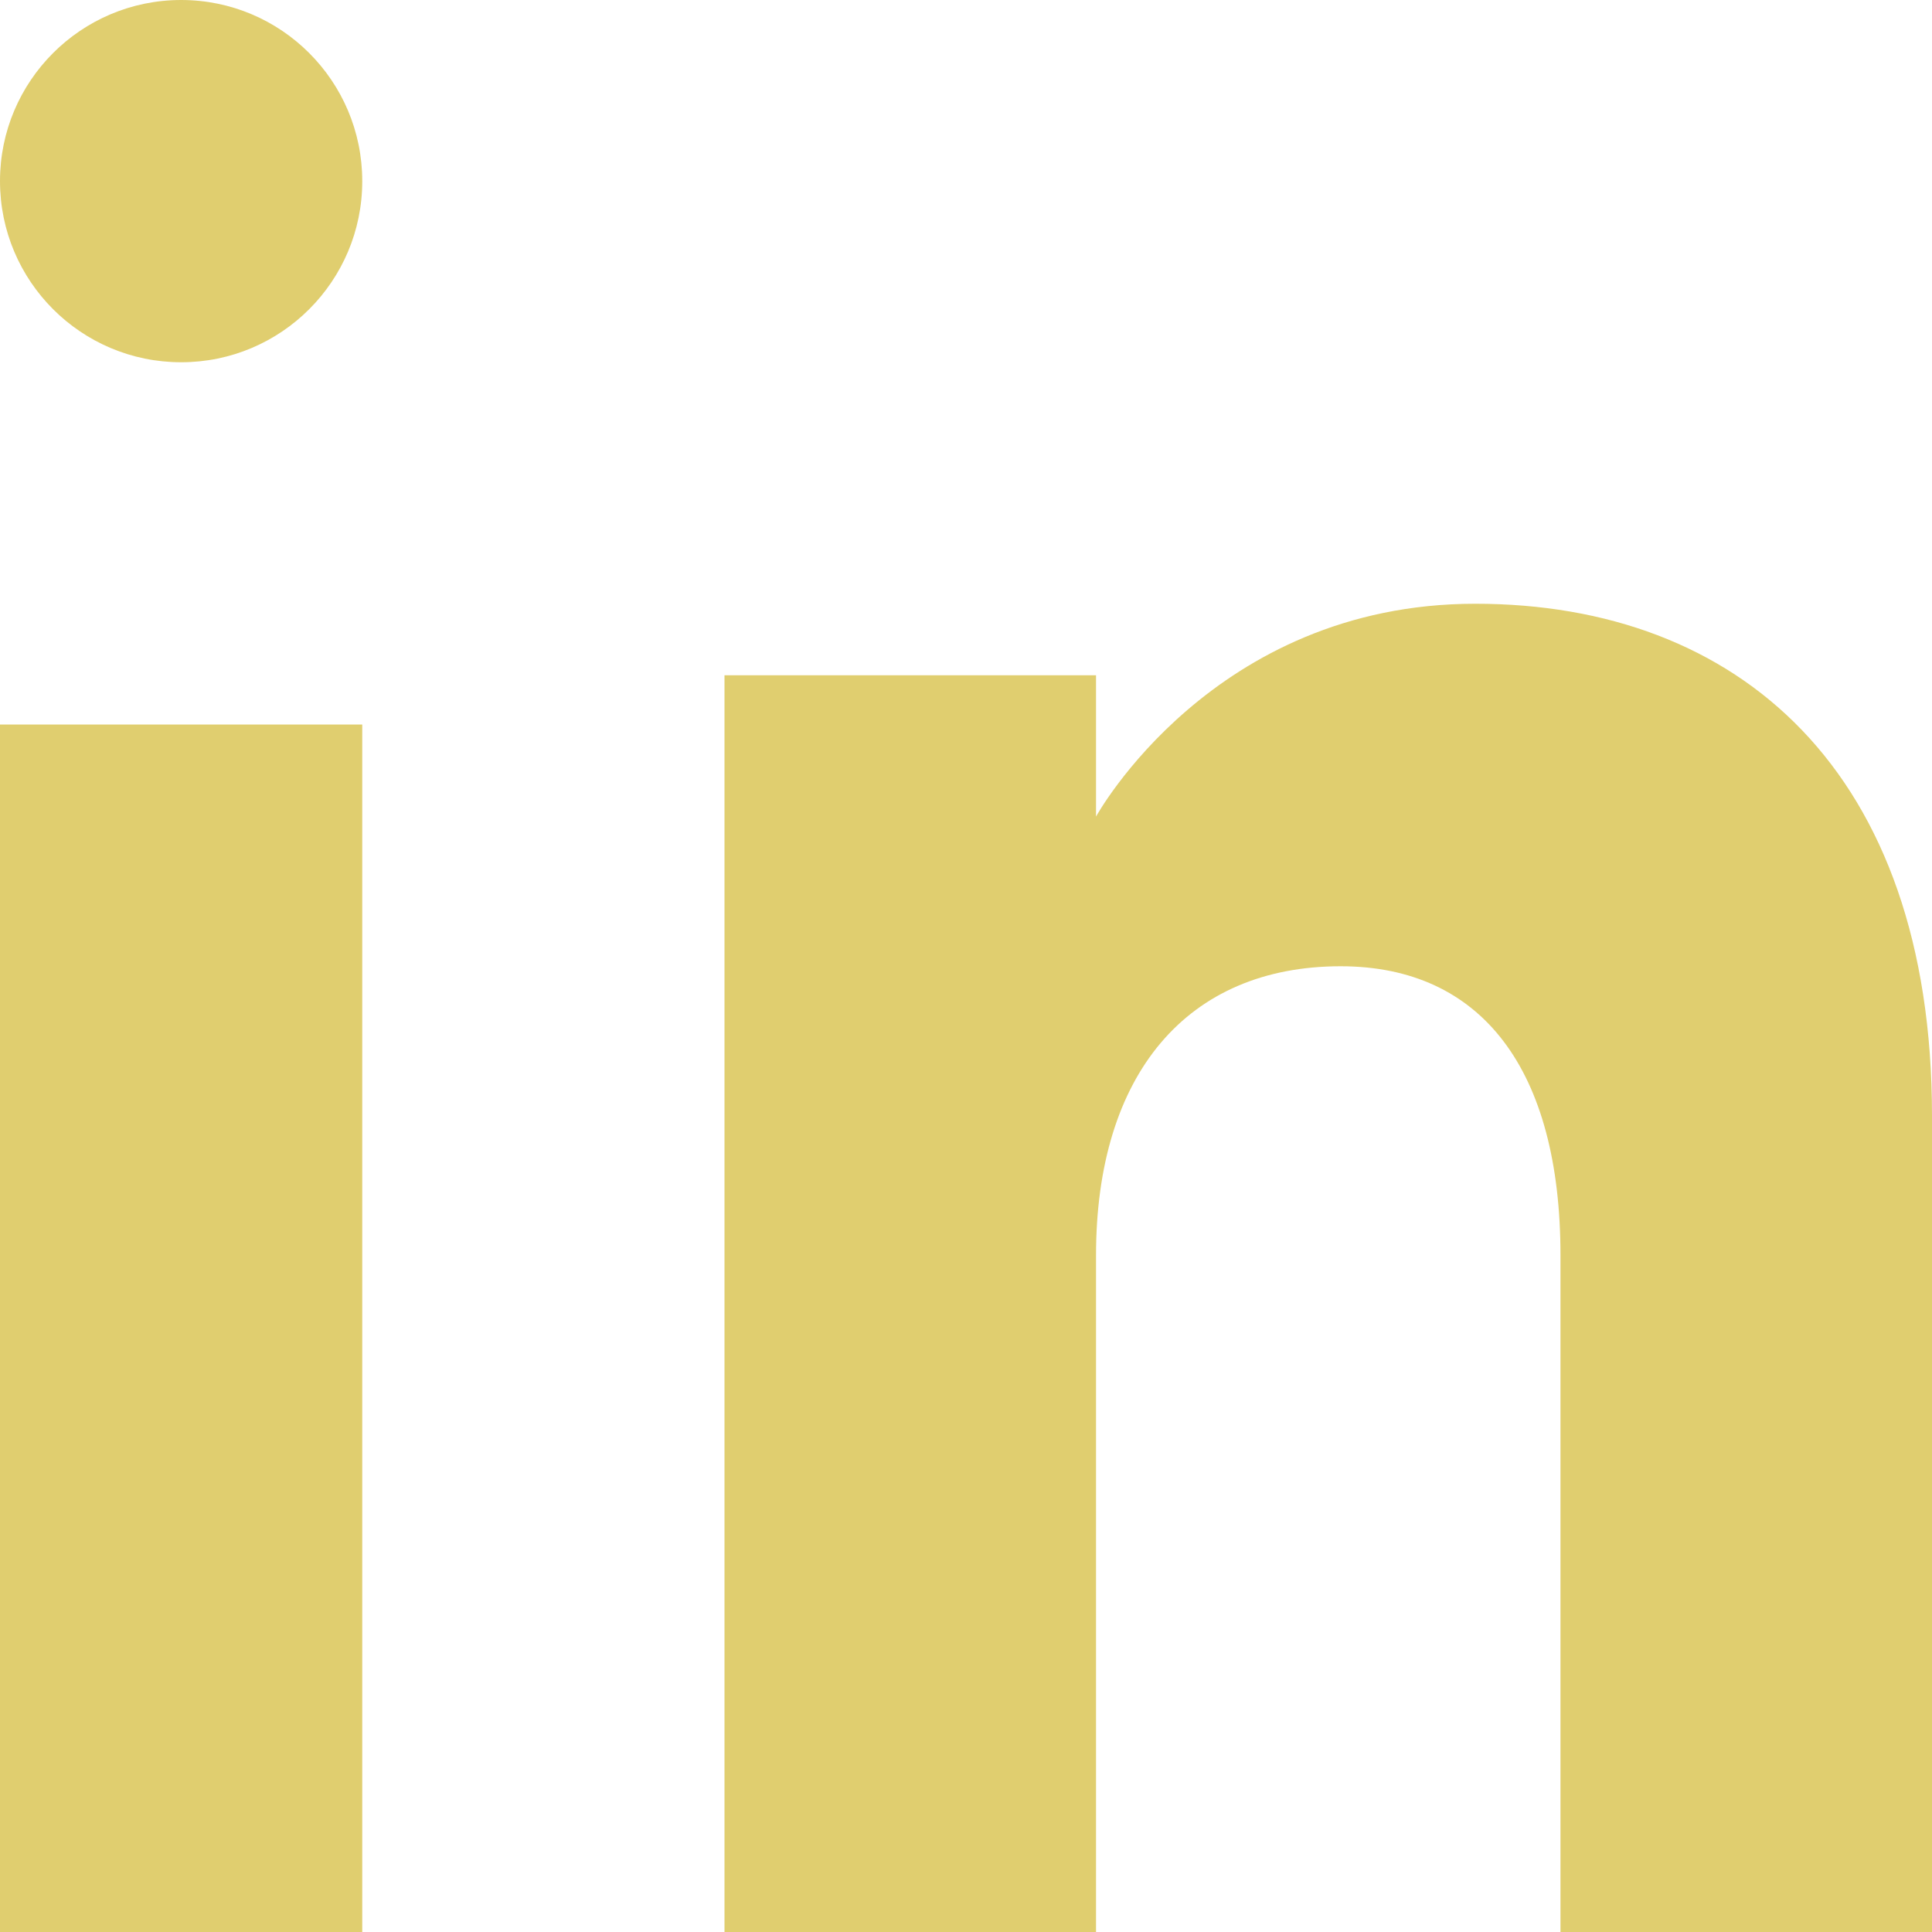
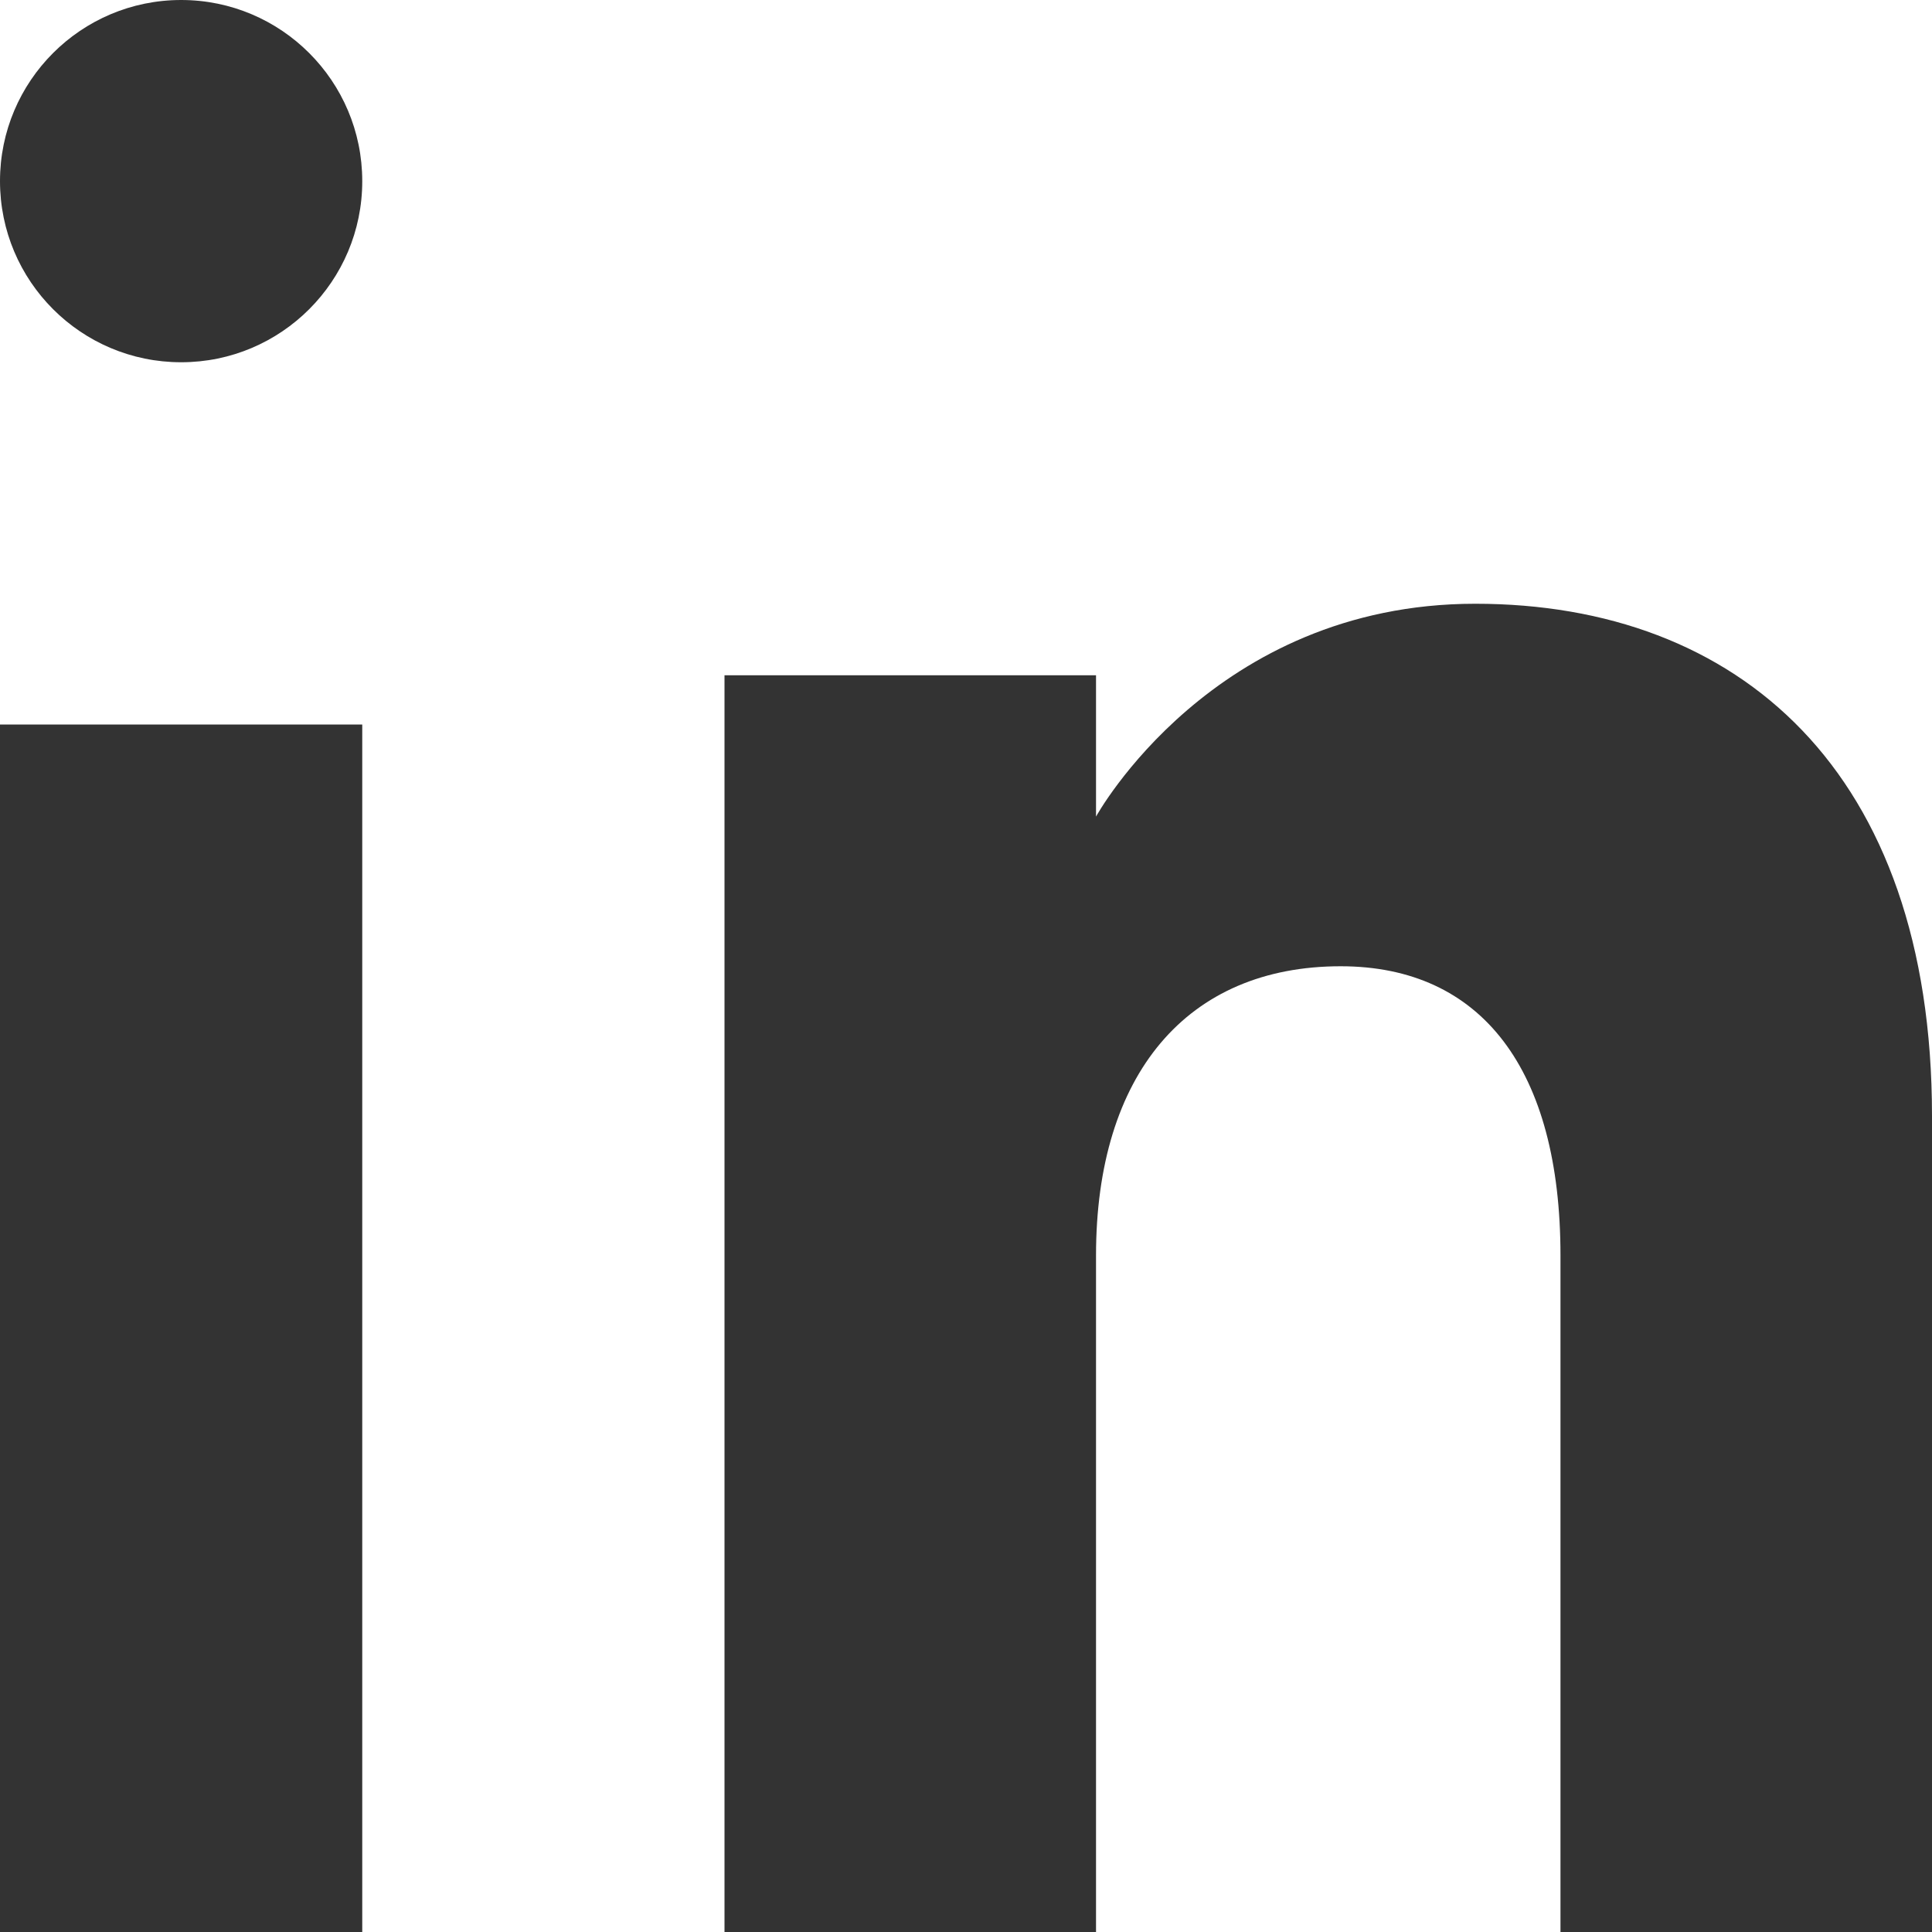
<svg xmlns="http://www.w3.org/2000/svg" width="30" height="30" viewBox="0 0 30 30" fill="none">
-   <path fill-rule="evenodd" clip-rule="evenodd" d="M30 30H24.231V19.494C24.231 16.612 23.009 15.004 20.818 15.004C18.434 15.004 17.019 16.679 17.019 19.494V30H11.25V10.486H17.019V12.68C17.019 12.68 18.829 9.375 22.908 9.375C26.988 9.375 30 11.966 30 17.328C30 22.688 30 30 30 30ZM2.813 5.625C1.259 5.625 0 4.365 0 2.812C0 1.26 1.259 0 2.813 0C4.366 0 5.625 1.26 5.625 2.812C5.626 4.365 4.366 5.625 2.813 5.625ZM0 30H5.625V11.25H0V30Z" fill="#E0CE6F" />
+   <path fill-rule="evenodd" clip-rule="evenodd" d="M30 30H24.231V19.494C24.231 16.612 23.009 15.004 20.818 15.004C18.434 15.004 17.019 16.679 17.019 19.494V30H11.25V10.486H17.019V12.68C17.019 12.68 18.829 9.375 22.908 9.375C26.988 9.375 30 11.966 30 17.328C30 22.688 30 30 30 30ZM2.813 5.625C1.259 5.625 0 4.365 0 2.812C0 1.26 1.259 0 2.813 0C4.366 0 5.625 1.26 5.625 2.812C5.626 4.365 4.366 5.625 2.813 5.625ZM0 30H5.625V11.25H0V30Z" fill="#333333" />
</svg>
